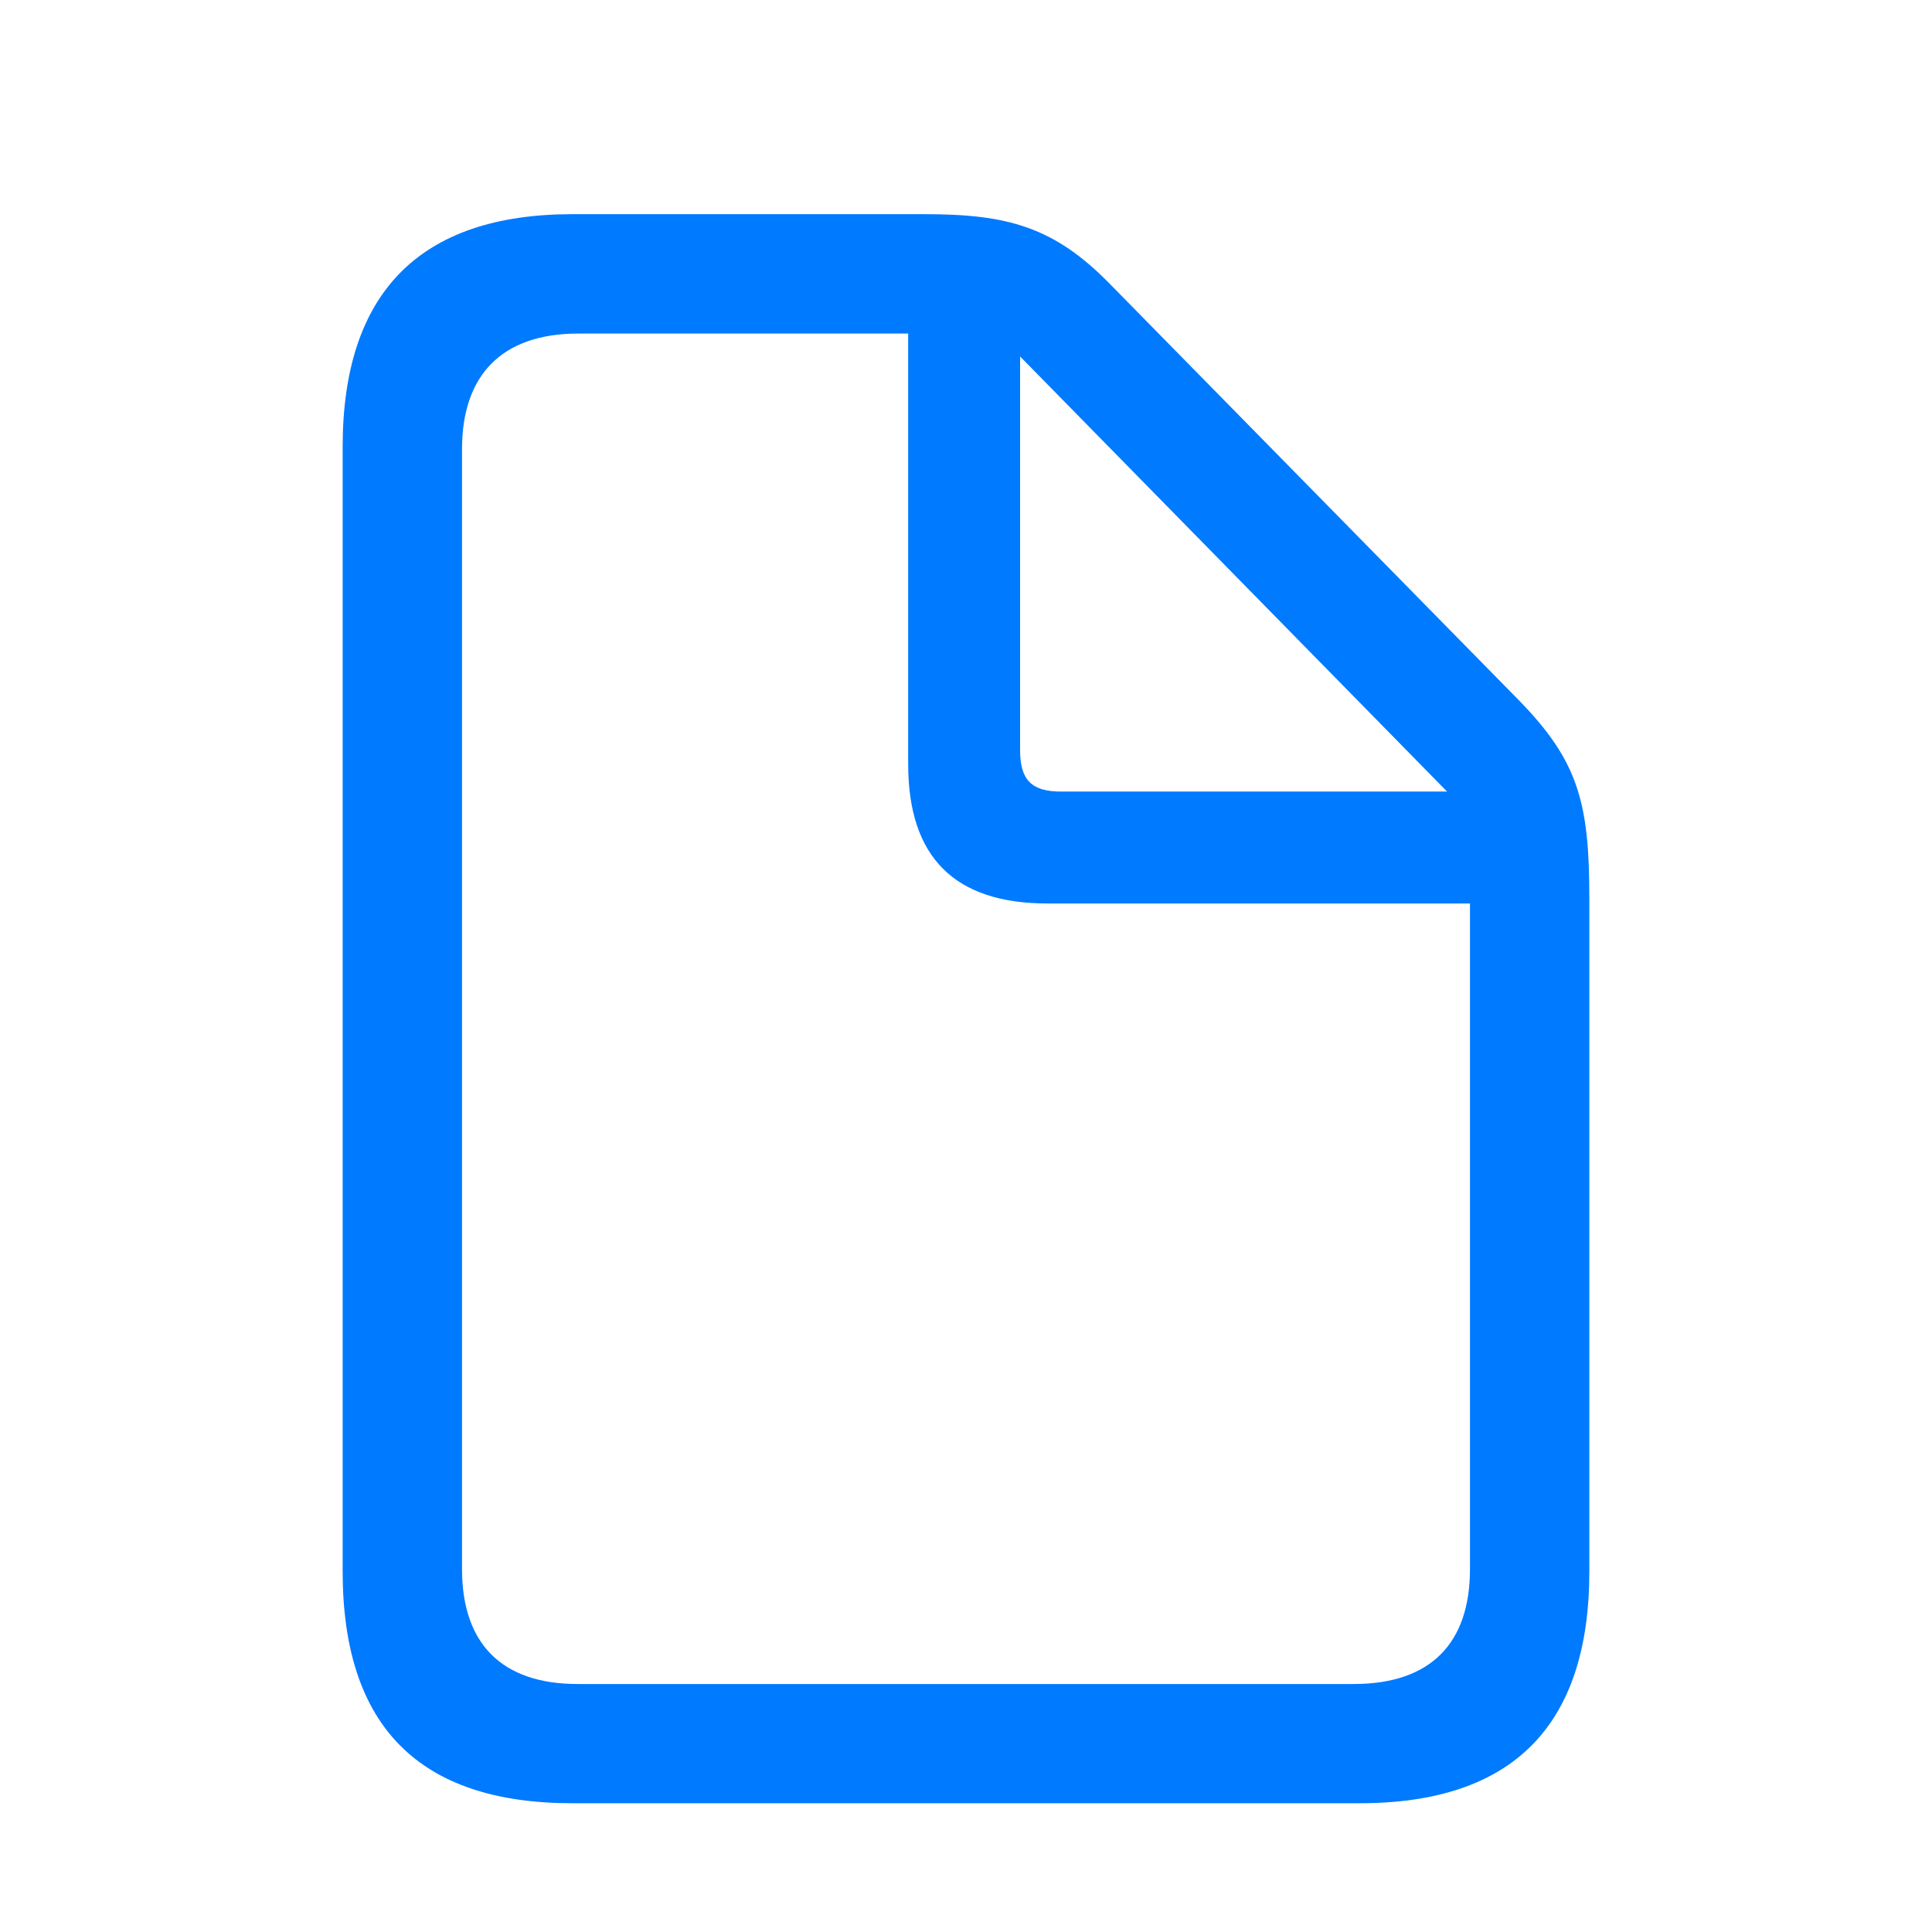
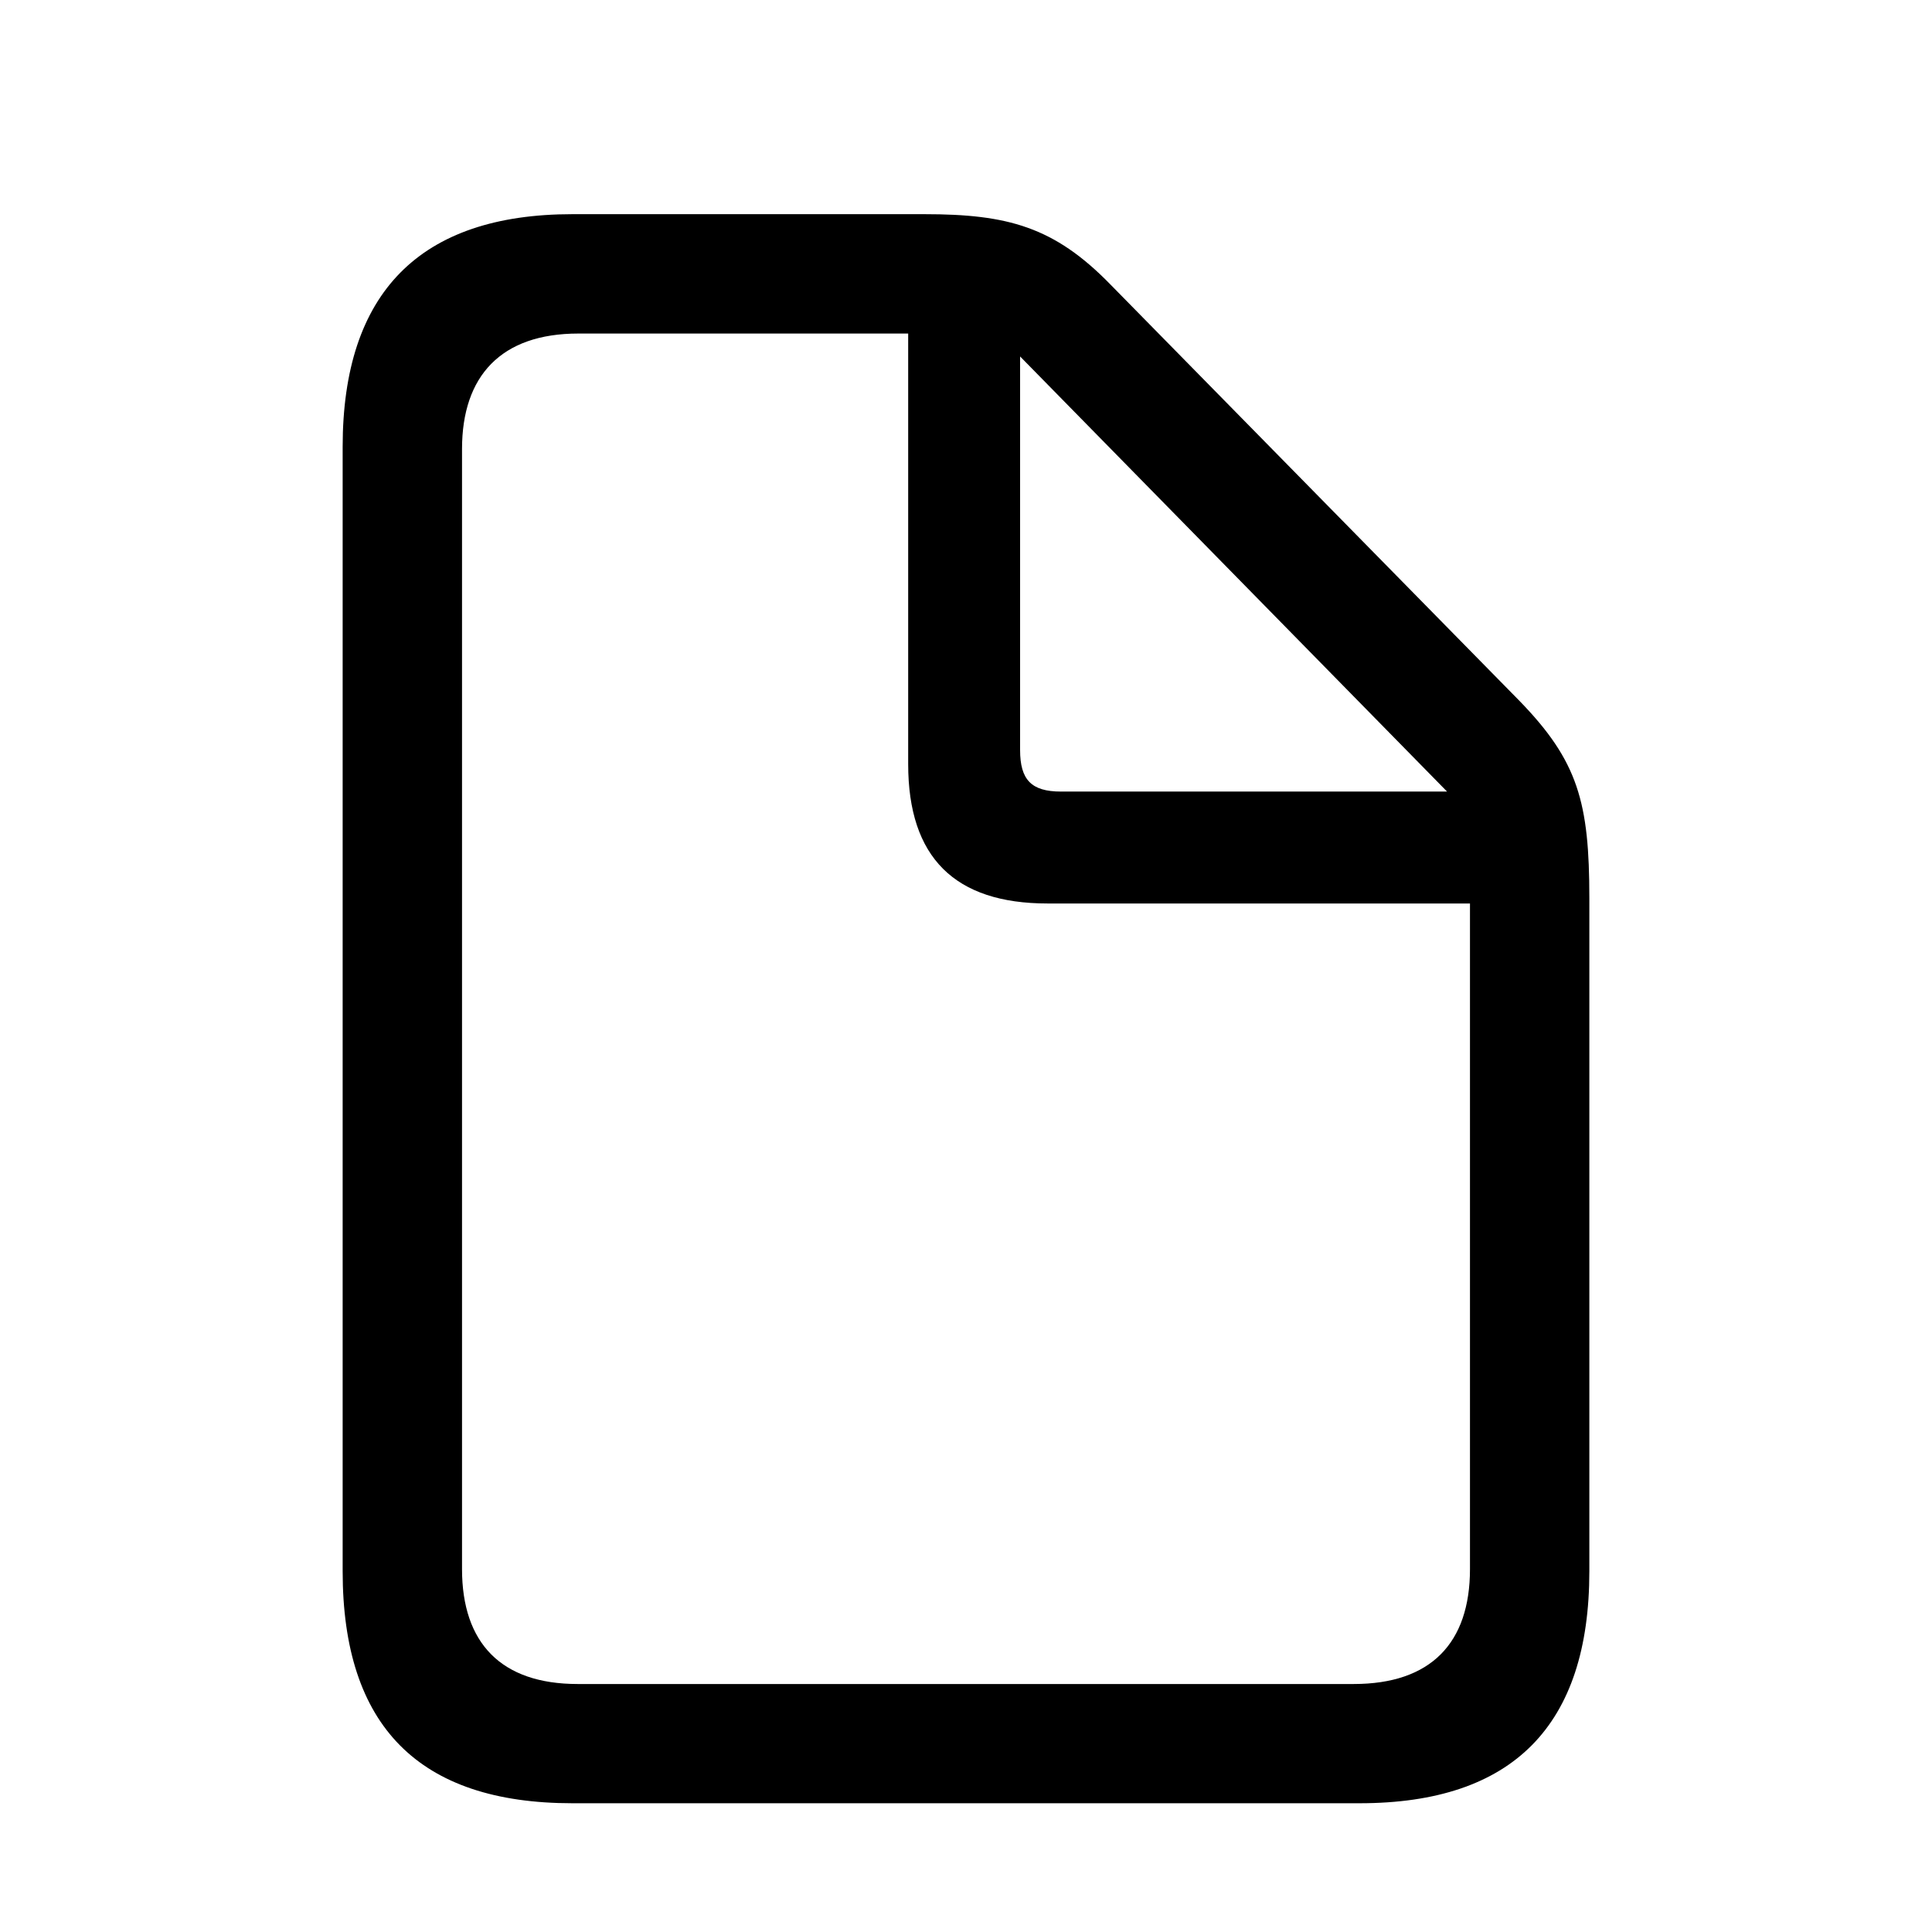
<svg xmlns="http://www.w3.org/2000/svg" width="14" height="14" viewBox="0 0 14 14" fill="none">
-   <path d="M4.148 13.067C3.036 13.067 2.483 12.509 2.483 11.386V3.238C2.483 2.121 3.042 1.552 4.148 1.552H6.699C7.301 1.552 7.639 1.643 8.047 2.062L11.007 5.075C11.437 5.516 11.517 5.816 11.517 6.509V11.386C11.517 12.503 10.964 13.067 9.852 13.067H4.148ZM4.186 12.203H9.809C10.368 12.203 10.652 11.907 10.652 11.37V6.547H7.591C6.919 6.547 6.581 6.214 6.581 5.537V2.417H4.191C3.632 2.417 3.348 2.723 3.348 3.254V11.37C3.348 11.907 3.632 12.203 4.186 12.203ZM7.688 5.736H10.486L7.392 2.583V5.435C7.392 5.65 7.473 5.736 7.688 5.736Z" fill="#007AFF" />
+   <path d="M4.148 13.067C3.036 13.067 2.483 12.509 2.483 11.386V3.238C2.483 2.121 3.042 1.552 4.148 1.552H6.699C7.301 1.552 7.639 1.643 8.047 2.062L11.007 5.075C11.437 5.516 11.517 5.816 11.517 6.509V11.386C11.517 12.503 10.964 13.067 9.852 13.067H4.148ZM4.186 12.203H9.809C10.368 12.203 10.652 11.907 10.652 11.37V6.547H7.591C6.919 6.547 6.581 6.214 6.581 5.537V2.417H4.191C3.632 2.417 3.348 2.723 3.348 3.254V11.37C3.348 11.907 3.632 12.203 4.186 12.203ZM7.688 5.736H10.486L7.392 2.583V5.435C7.392 5.65 7.473 5.736 7.688 5.736Z" fill="currentColor" />
</svg>
